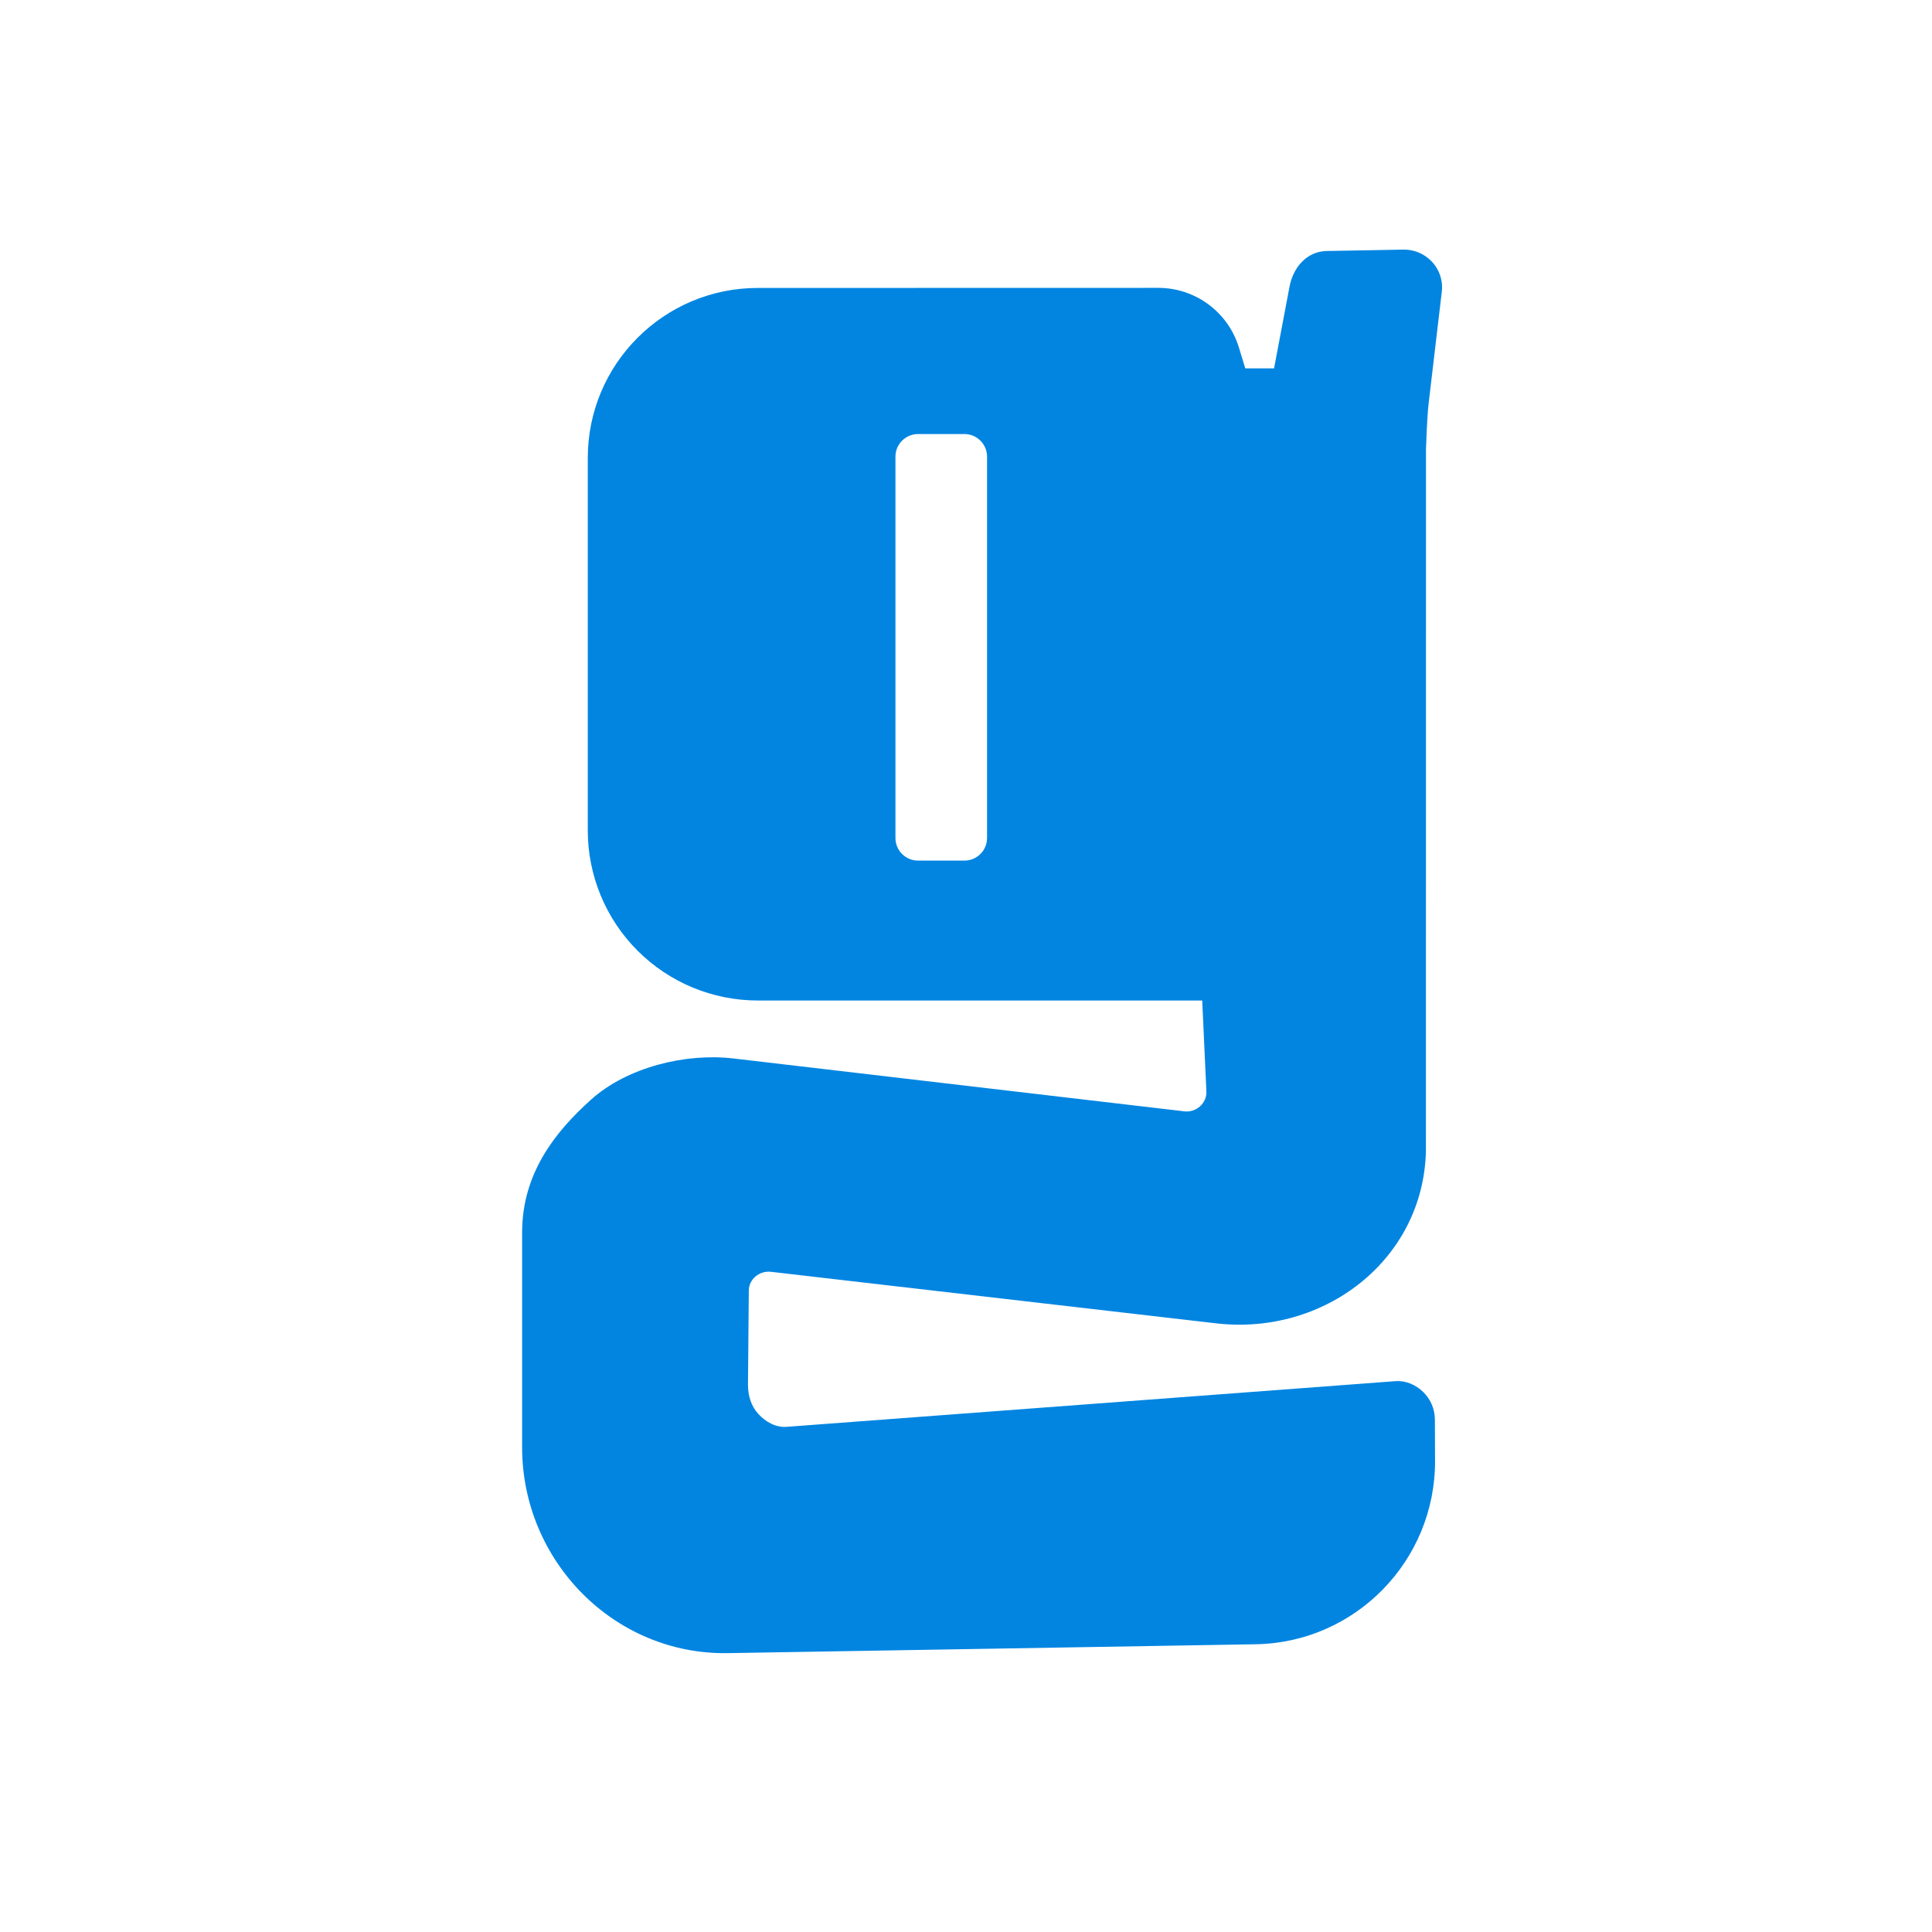
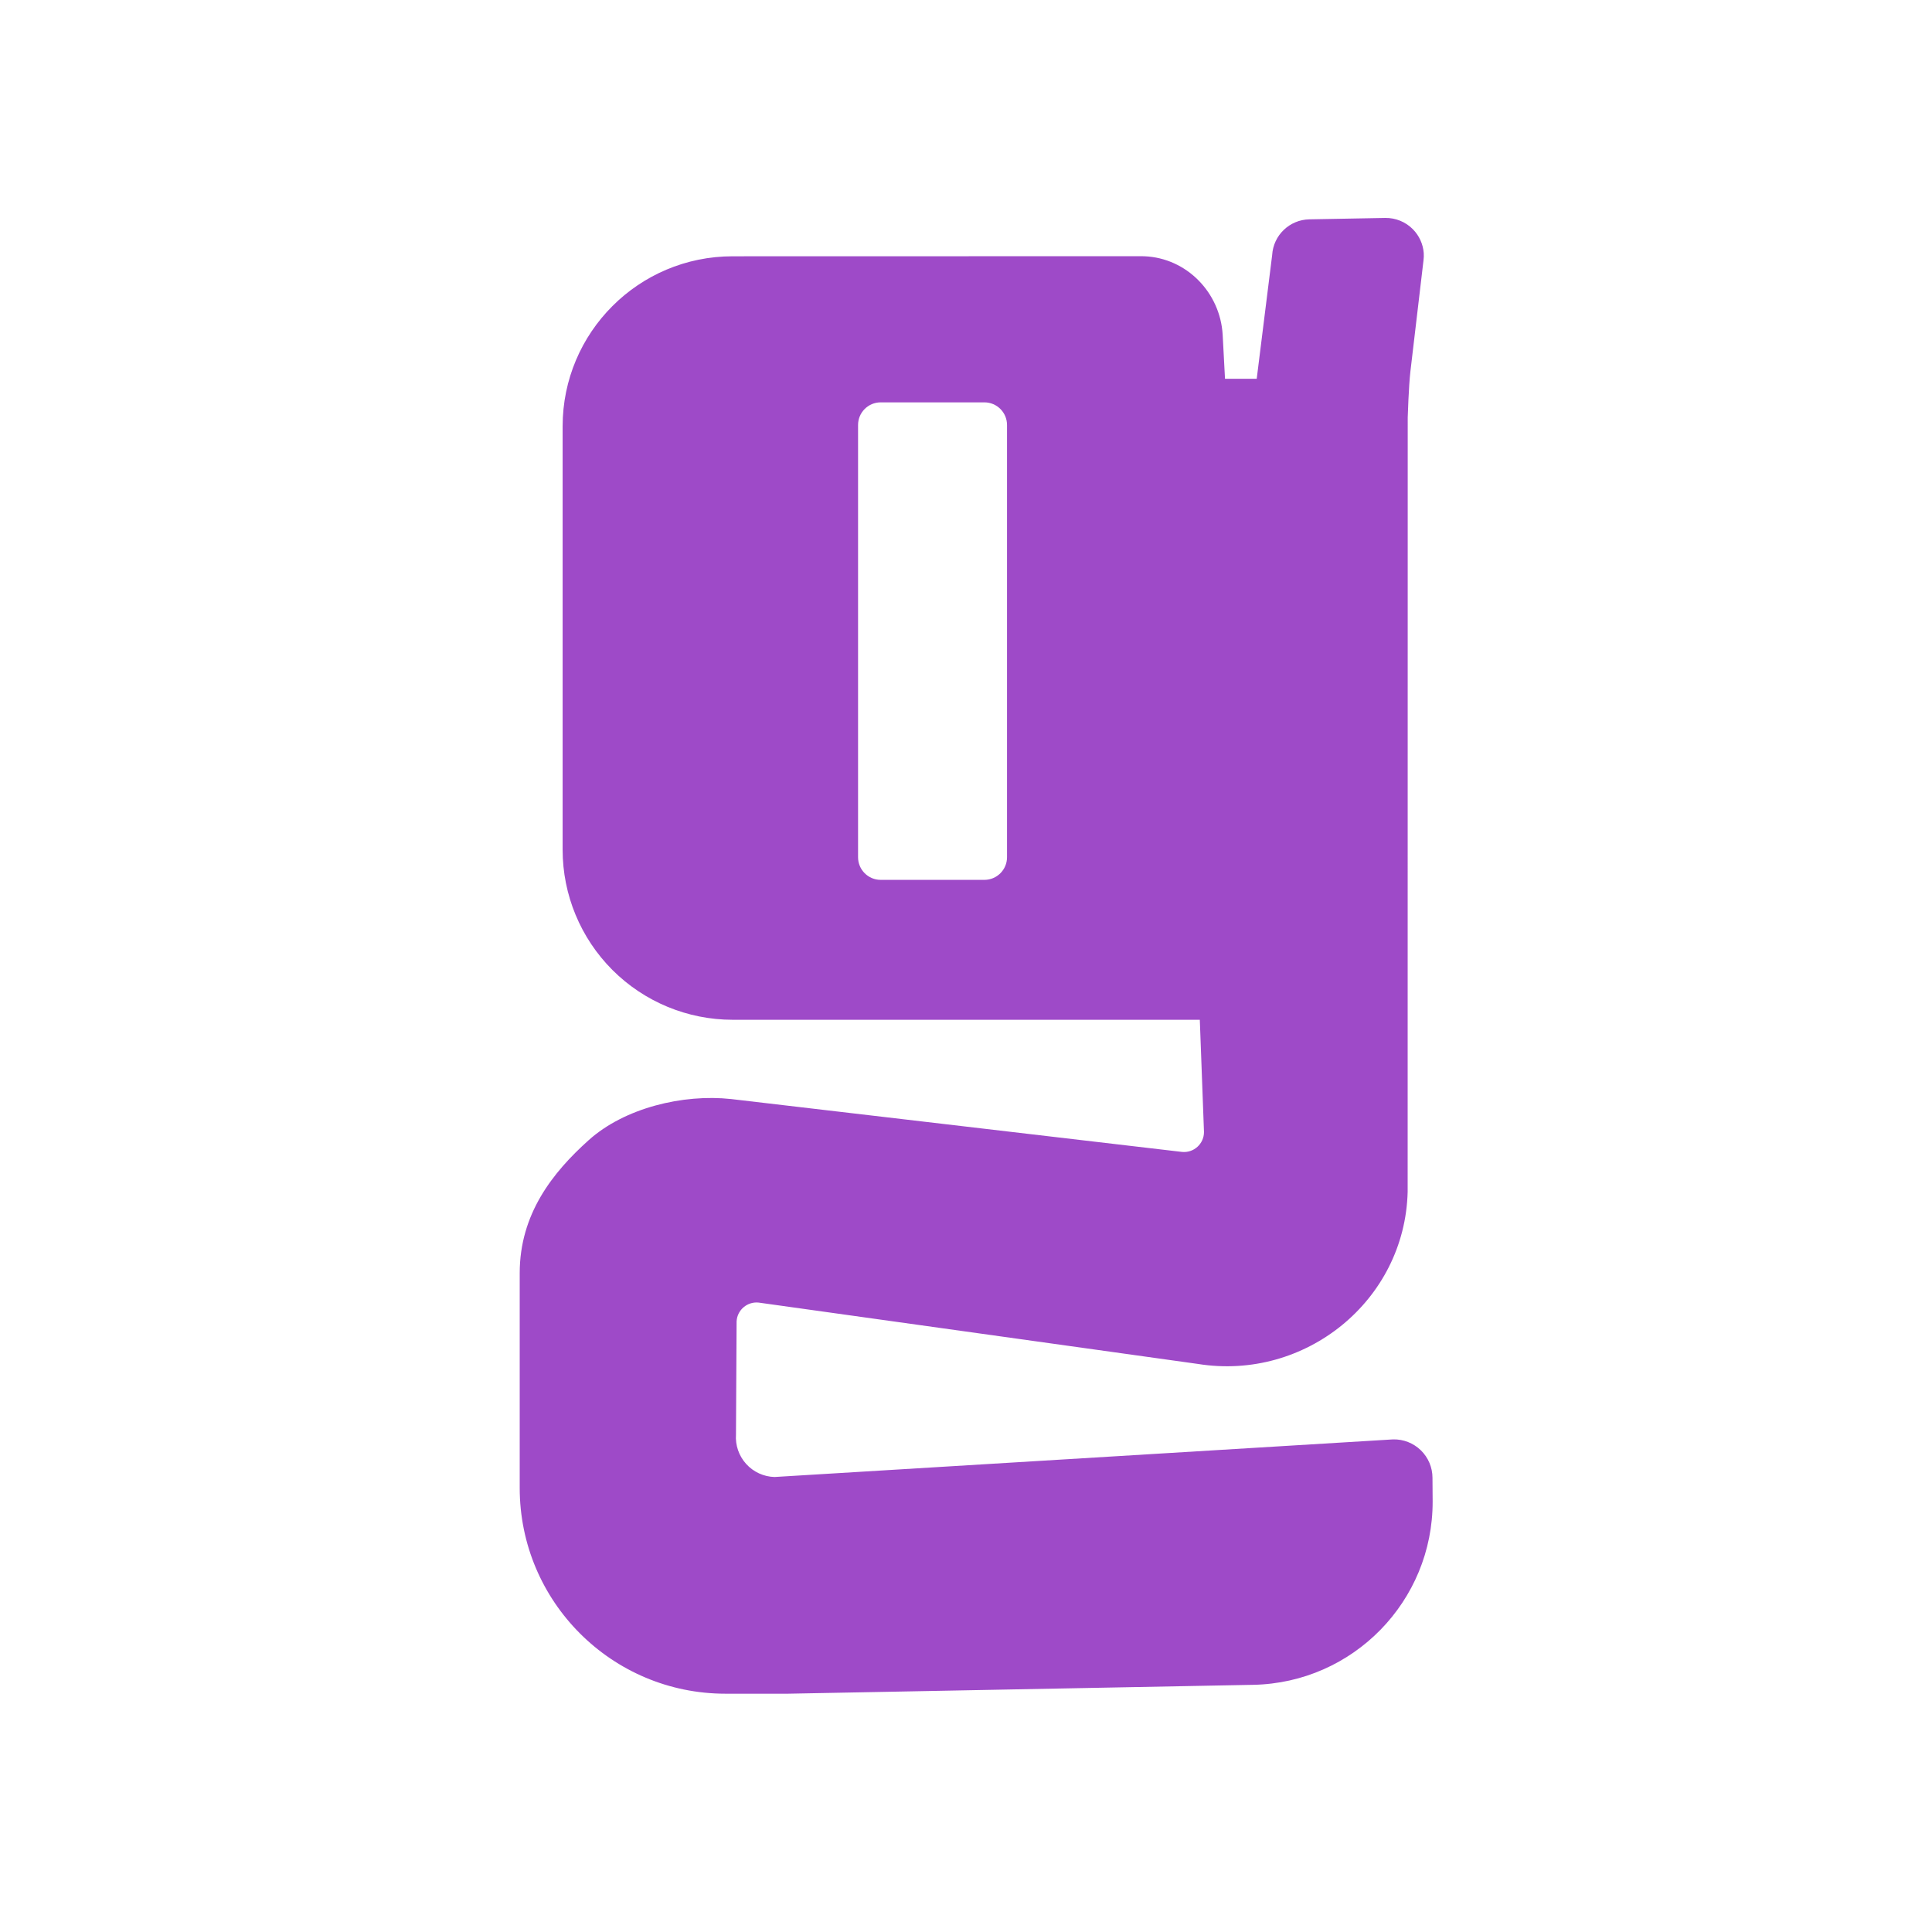
- <svg xmlns="http://www.w3.org/2000/svg" id="Ebene_1" baseProfile="tiny" version="1.2" viewBox="0 0 841.89 841.89">
-   <path d="M623.68 113.74 C620.49 110.49 616.11 108.687 611.56 108.77 L578.13 109.38 C569.5 109.537 563.524 116.445 561.92 124.93 L555.19 160.52 L542.64 160.52 L539.87 151.44 C535.156 135.988 520.9 125.436 504.75 125.44 L330.2 125.48 C289.29 125.489 256.13 158.66 256.13 199.57 L256.13 361.89 C256.13 381.54 263.94 400.38 277.83 414.28 C291.72 428.17 310.57 435.98 330.22 435.98 L523.88 435.98 L525.7 475.61 C525.937 480.765 521.231 484.881 516.11 484.28 L319.63 461.24 C298.681 458.783 273.25 465.08 257.56 479.17 C241.87 493.26 227.52 511.32 227.52 537.1 L227.52 630.72 C227.52 680.23 267.667 721.203 317.17 720.37 L344.442 719.911 L547.21 716.5 C590.713 715.768 625.51 680.03 625.34 636.52 L625.27 618.56 C625.252 614.06 623.43 609.75 620.2 606.6 C616.97 603.46 612.609 601.512 608.11 601.85 L342.74 621.76 C338.031 622.113 333.56 619.58 330.39 616.08 C327.22 612.58 325.898 607.961 325.94 603.24 L326.3 562.37 C326.344 557.382 330.975 553.626 335.93 554.2 L529.95 576.66 C577.024 582.109 620.16 549.07 621.36 501.7 C621.38 500.97 621.39 195.69 621.39 195.69 C621.39 195.69 621.781 182.229 622.57 175.54 L628.27 127.2 C628.394 126.15 628.45 125.09 628.37 124.03 C628.07 120.18 626.43 116.53 623.7 113.74 Z M430.12 365.16 C430.12 370.61 425.7 375.02 420.26 375.02 L400.06 375.02 C394.61 375.02 390.2 370.6 390.2 365.16 L390.2 199 C390.2 193.55 394.62 189.14 400.06 189.14 L420.26 189.14 C425.71 189.14 430.12 193.56 430.12 199 L430.12 365.16 Z" fill="#0185e1" fill-rule="evenodd" />
+ <svg xmlns="http://www.w3.org/2000/svg" id="uuid-96bbbc03-00a4-4292-92e5-ec8ac6ad01e5" data-name="Ebene 1" width="297mm" height="297mm" viewBox="0 0 841.89 841.89">
+   <path d="M615.73,99.94c-3.19-3.25-7.57-5.05-12.12-4.97l-33.04.61c-8.63.16-15.7,6.93-16.21,15.55l-6.73,53.92h-13.82l-1.02-19.22c-1.09-18.37-15.71-33.41-34.1-34.16-.5-.02-1-.03-1.51-.03l-177.94.04c-40.91,0-74.07,33.18-74.07,74.09v184.52c0,19.65,7.81,38.49,21.7,52.39,13.89,13.89,32.74,21.7,52.39,21.7h203.57l1.82,48.91c0,5.16-4.46,9.19-9.59,8.67l-196.48-23.04c-20.97-2.27-46.38,3.84-62.07,17.93s-30.04,32.15-30.04,57.93v93.62c0,49.51,40.14,89.65,89.65,89.65h27.28l202.76-3.87c43.5-.88,78.26-36.47,78.13-79.98l-.07-10.26c-.01-4.5-1.84-8.81-5.07-11.96-3.23-3.14-7.58-4.86-12.09-4.75l-269.55,16.39c-4.72-.13-9.18-2.18-12.35-5.68s-4.78-8.13-4.45-12.84l.27-49.31c.28-4.98,4.67-8.7,9.63-8.17l191.38,26.73c46.79,7.51,90.21-27.59,91.41-74.96.02-.73.03-337.48.03-337.48,0,0,.4-13.46,1.18-20.15l5.7-48.34c.12-1.05.18-2.11.1-3.17-.3-3.85-1.94-7.5-4.67-10.29h-.02ZM438.82,373.55c0,5.45-4.42,9.86-9.86,9.86h-45.19c-5.45,0-9.86-4.42-9.86-9.86v-188.36c0-5.45,4.42-9.86,9.86-9.86h45.19c5.45,0,9.86,4.42,9.86,9.86v188.36Z" style="fill: #9e4ac8; fill-rule: evenodd;" />
</svg>
